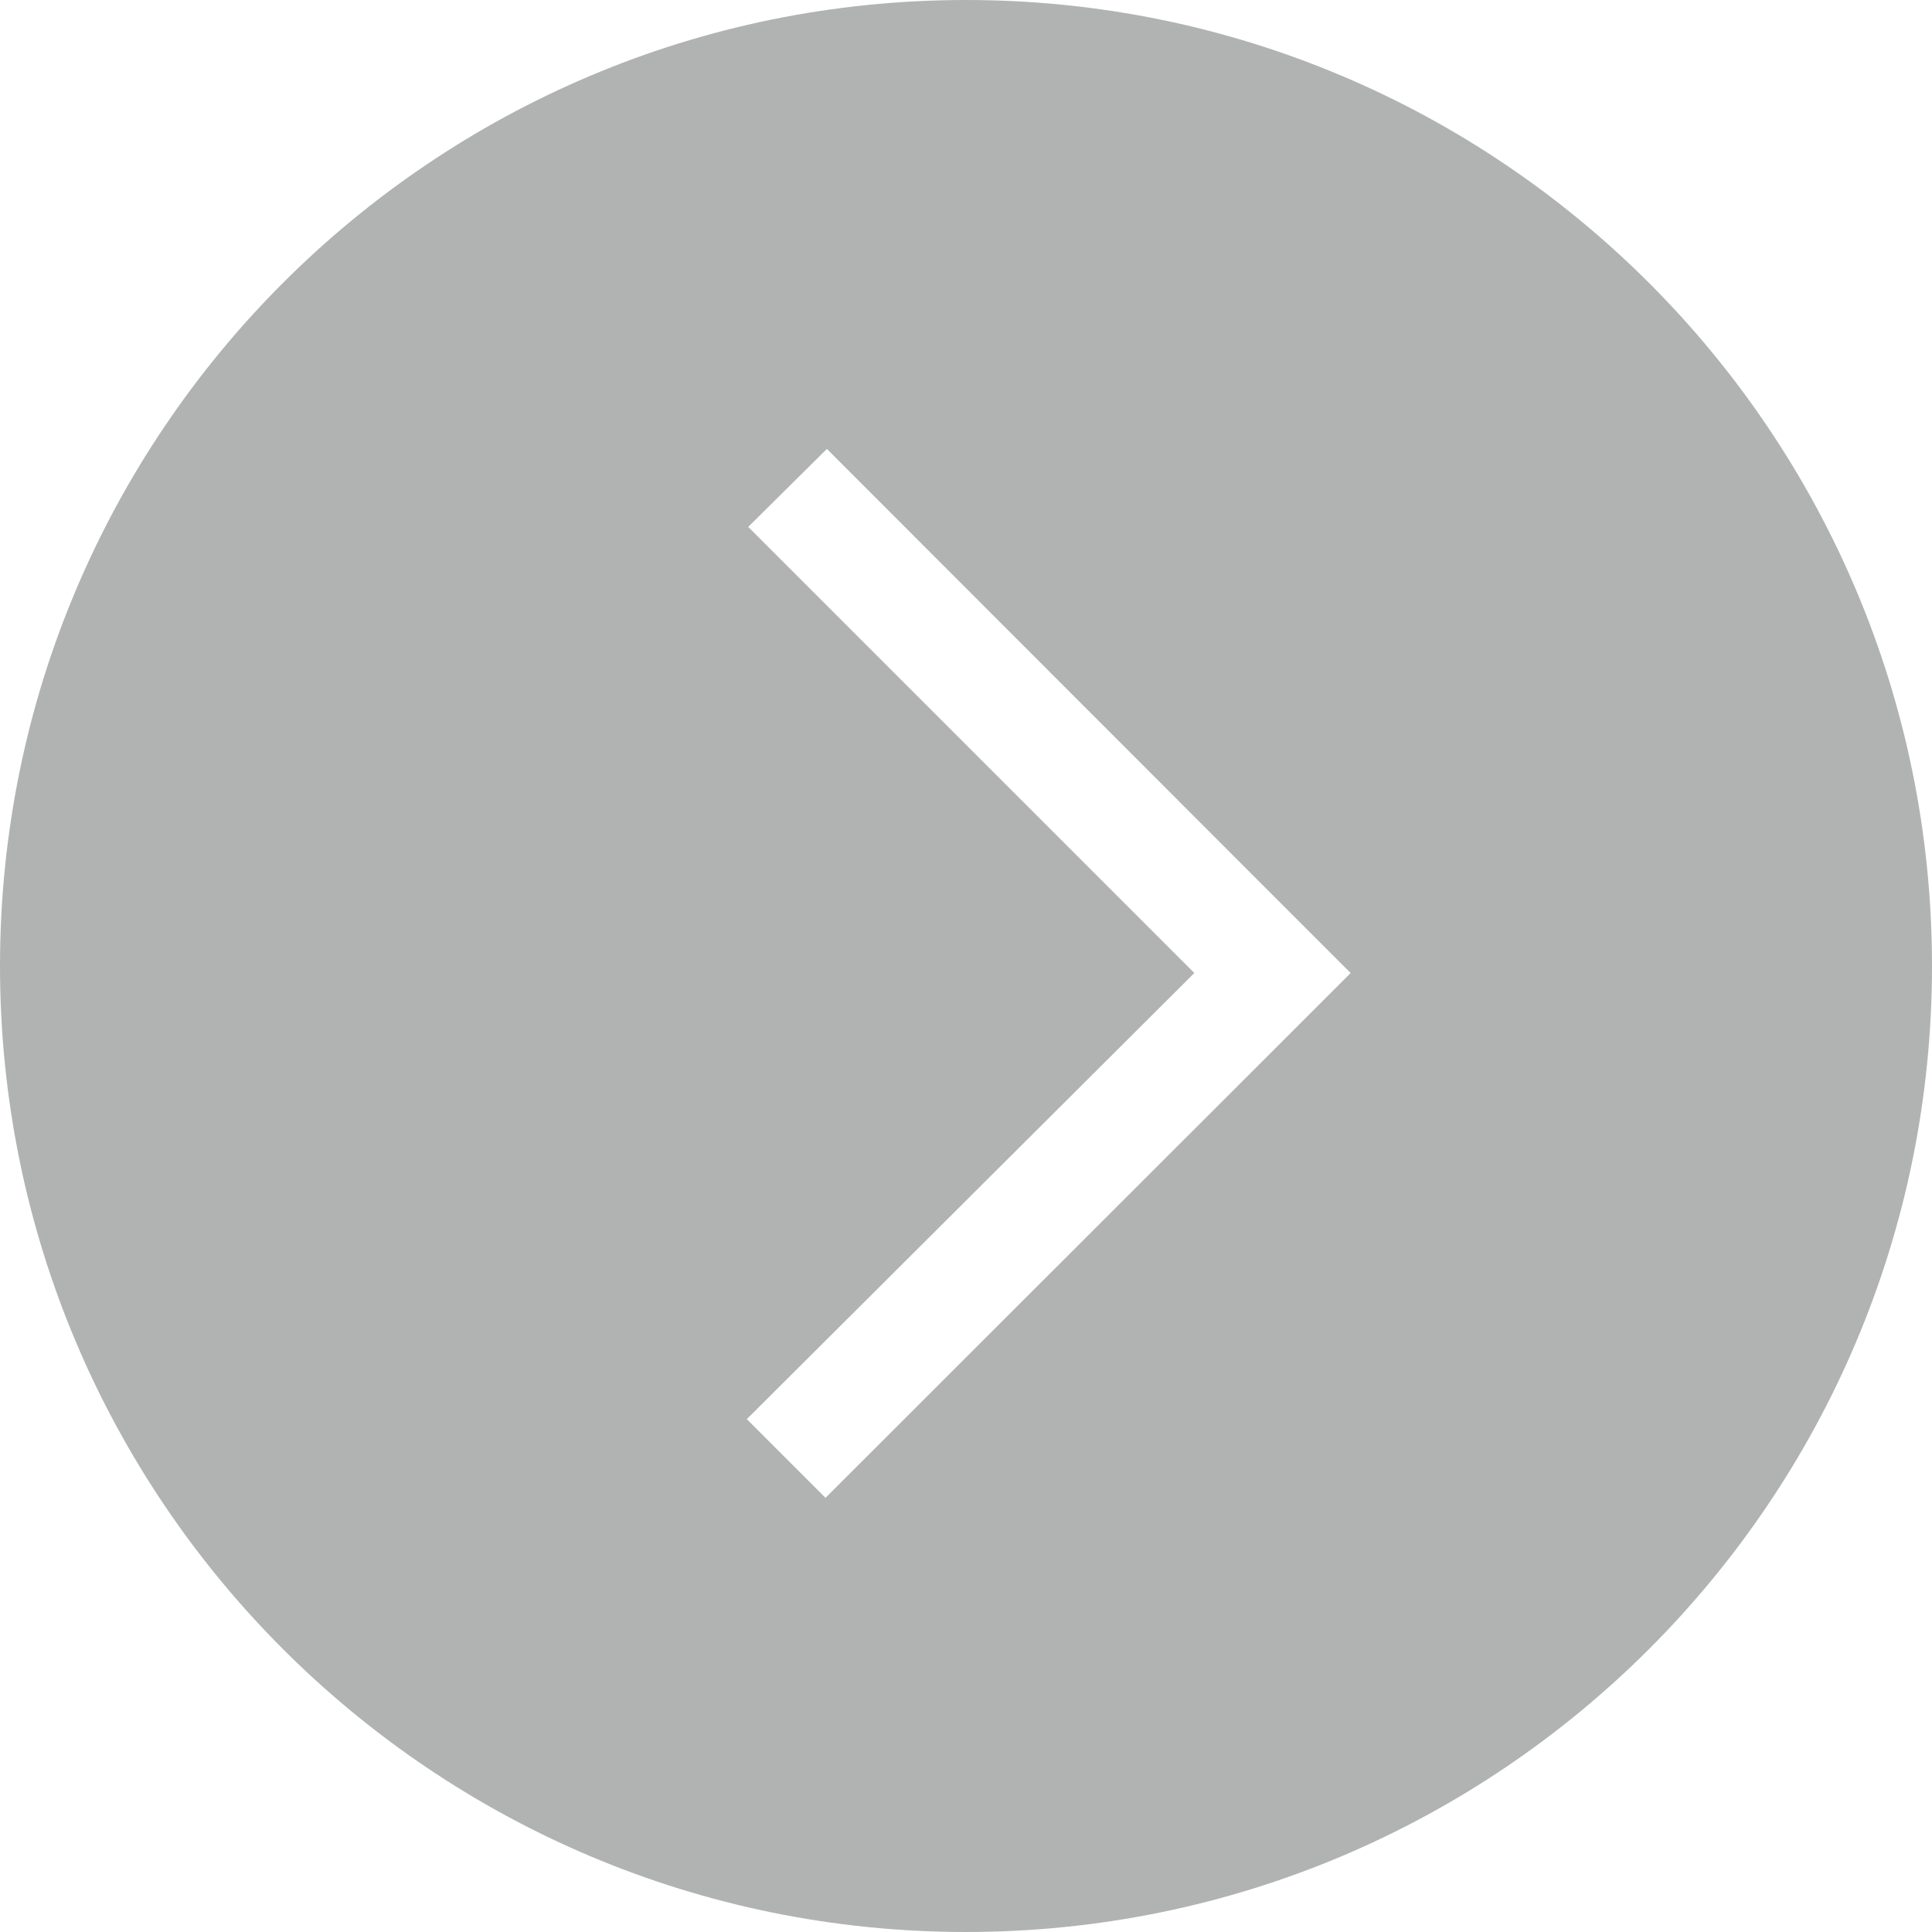
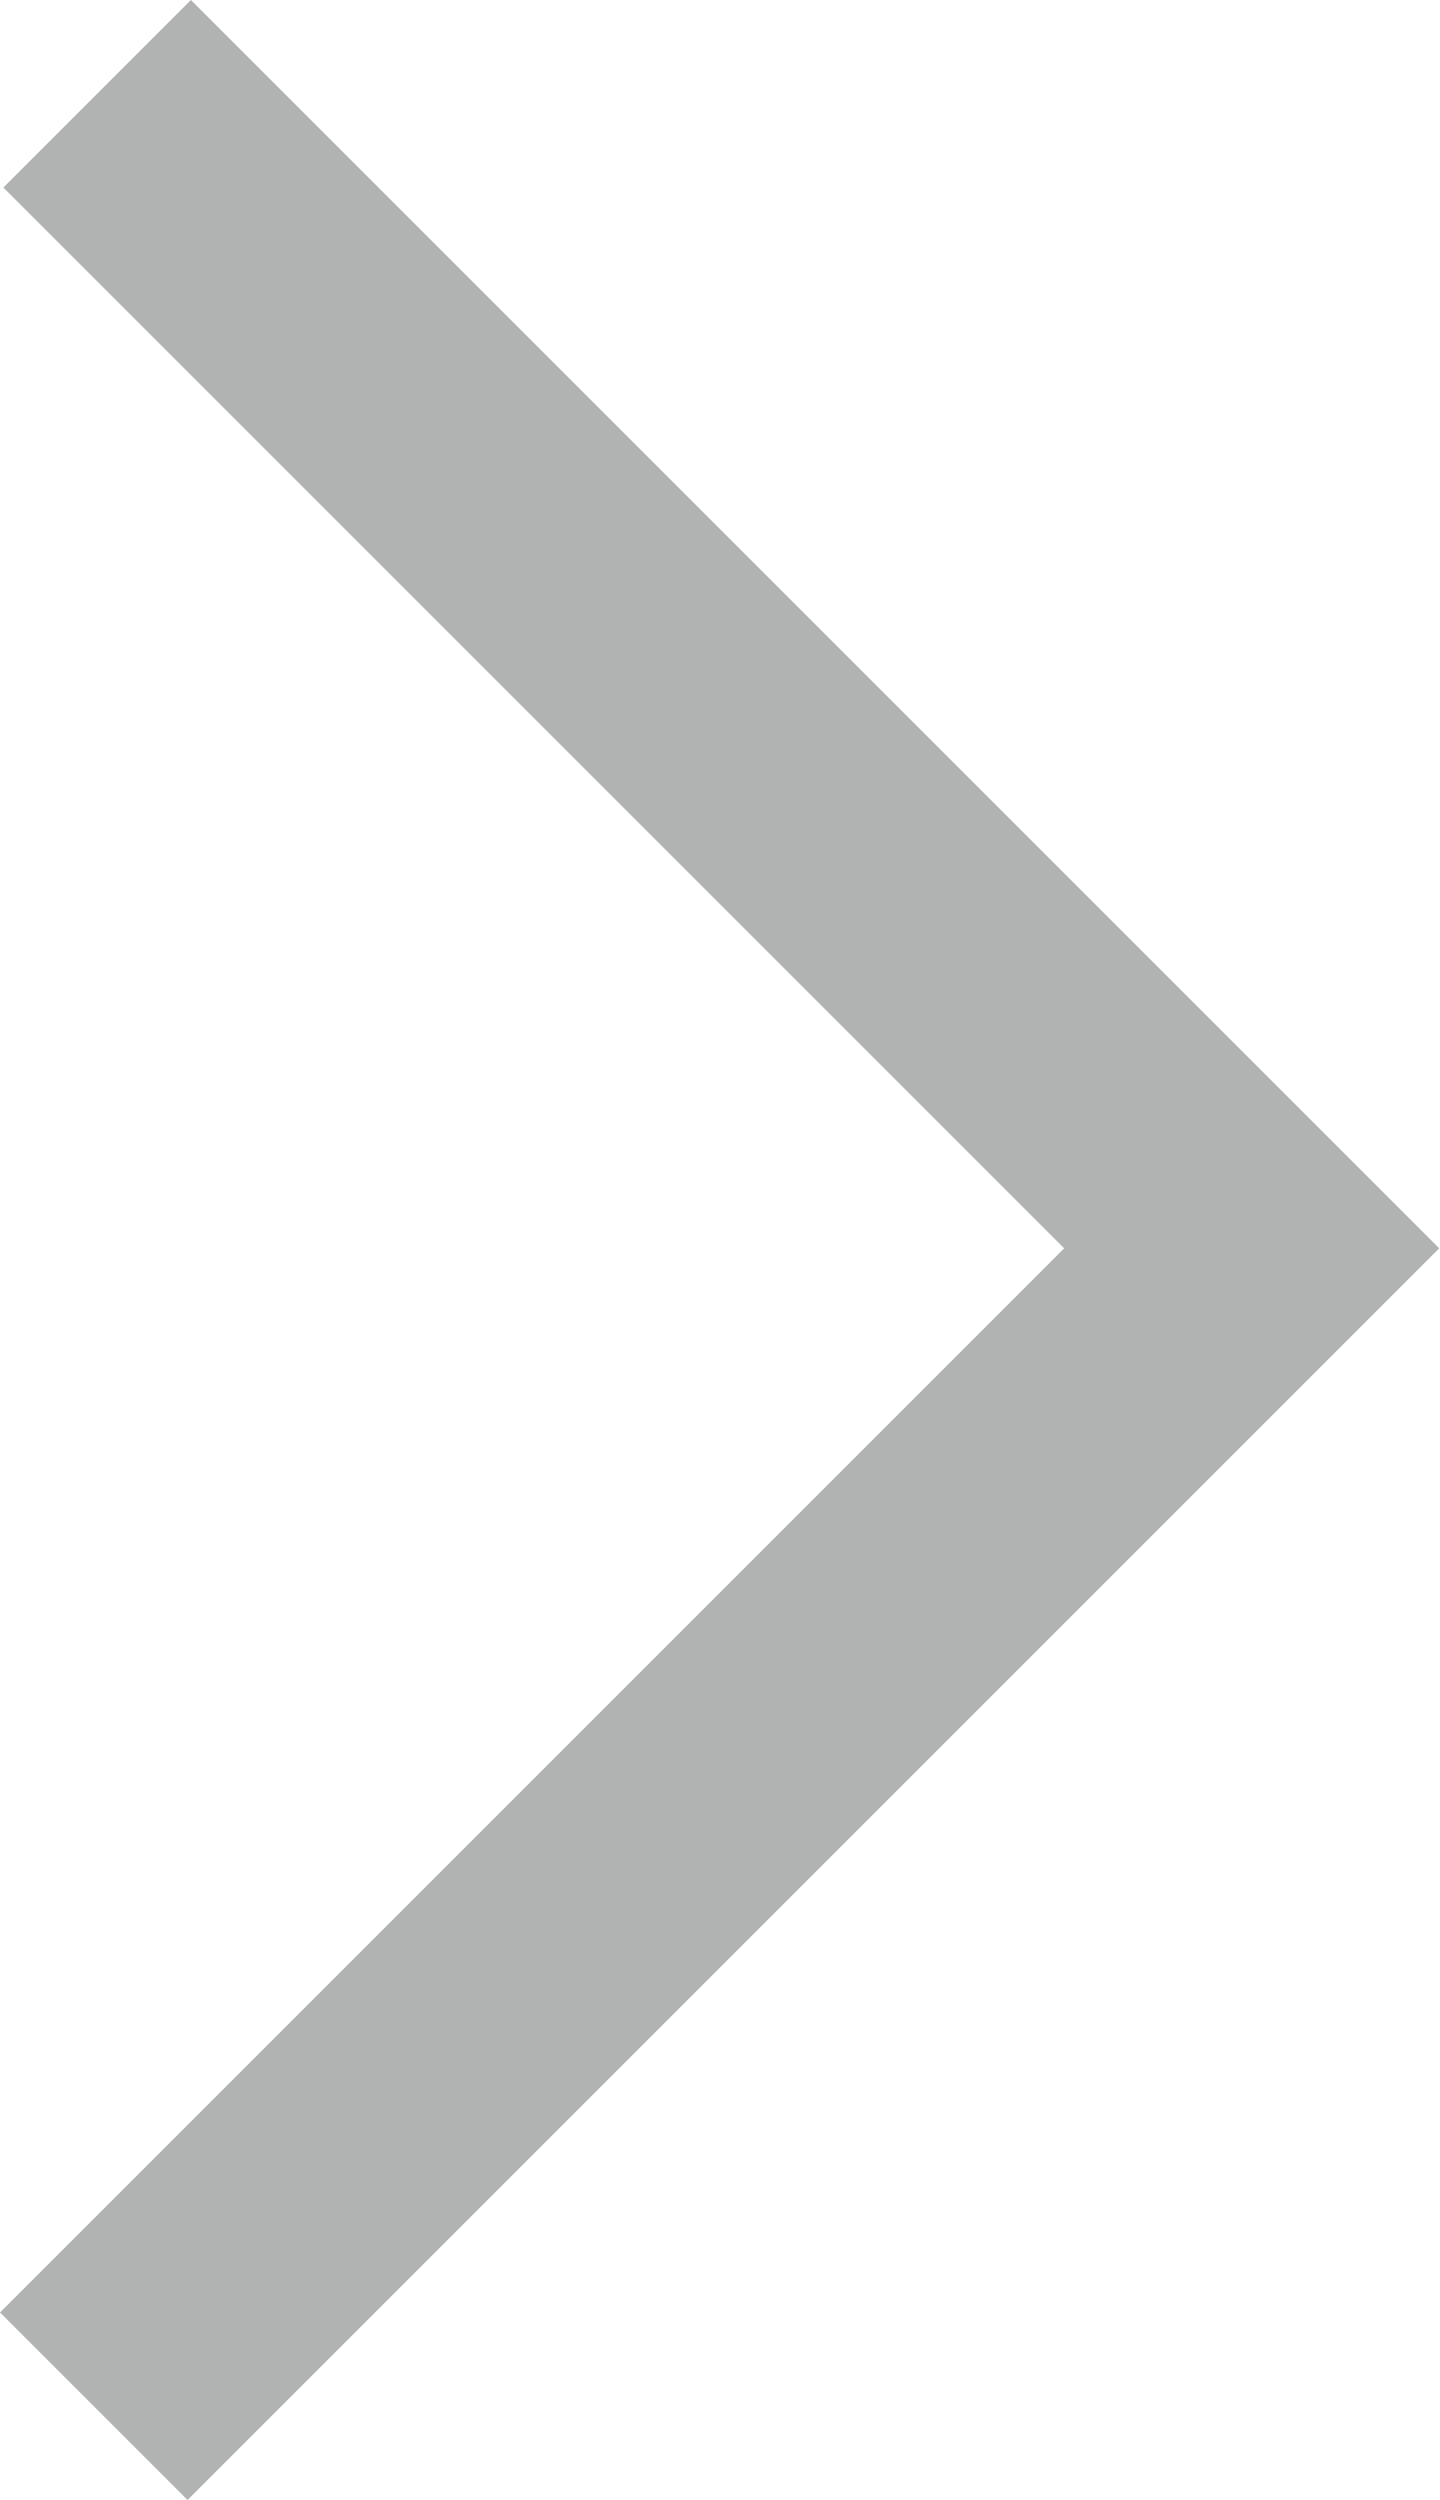
- <svg xmlns="http://www.w3.org/2000/svg" viewBox="0 0 55 55">
-   <path d="M0,27.5A27.5,27.5,0,1,1,27.5,55,27.5,27.5,0,0,1,0,27.5ZM21.26,40.4l2.24,2.24L36.21,29.94l2.24-2.24-2.24-2.24L23.54,12.78,21.3,15,34,27.7Z" fill="#b1b3b3" />
+ <svg xmlns="http://www.w3.org/2000/svg" viewBox="0 0 17.19 29.86">
+   <polygon points="0 27.62 2.24 29.86 14.95 17.15 17.19 14.91 14.95 12.67 2.28 0 0.04 2.24 12.71 14.91 0 27.62" fill="#b1b3b3" />
</svg>
